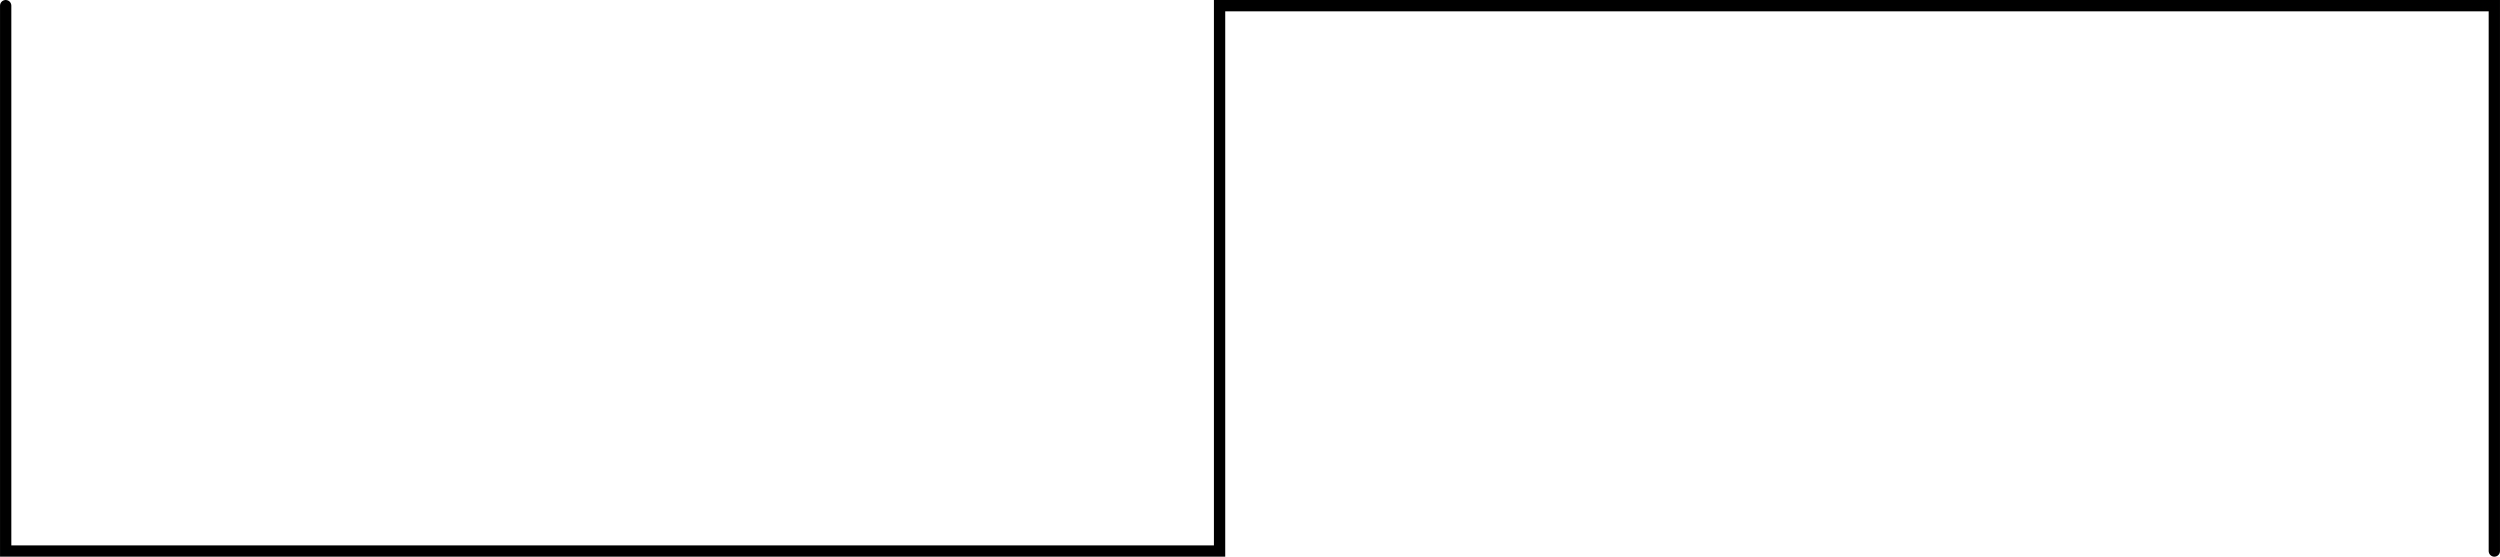
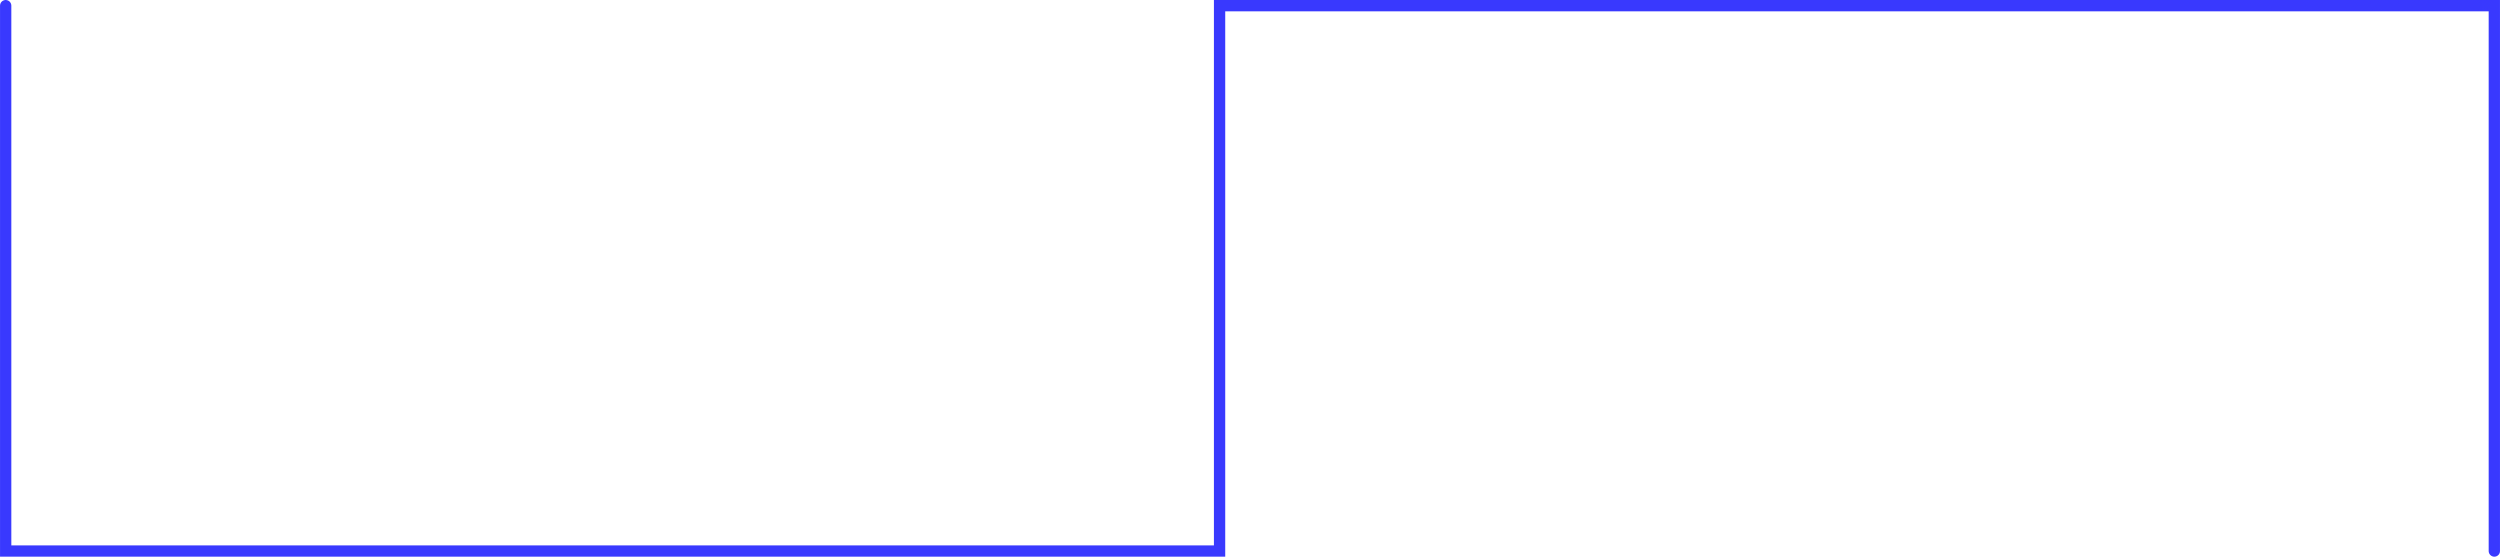
<svg xmlns="http://www.w3.org/2000/svg" width="58.382mm" height="13mm" viewBox="0 0 58.382 13" version="1.1" id="svg5">
  <defs id="defs2" />
  <g id="layer1" transform="translate(-149.3805,-93.85684)">
-     <path style="fill:none;stroke:#000000;stroke-width:0.264;stroke-linecap:round;stroke-linejoin:miter;stroke-dasharray:none;stroke-opacity:1" d="M 149.513,93.989 V 106.725 h 28.348 V 93.989 h 29.769 V 106.725" id="path484-9-6" />
+     <path style="fill:none;stroke:#3939fe;stroke-width:0.264;stroke-linecap:round;stroke-linejoin:miter;stroke-dasharray:none;stroke-opacity:1" d="M 149.513,93.989 V 106.725 h 28.348 V 93.989 h 29.769 V 106.725" id="path484-9-6" />
  </g>
</svg>
